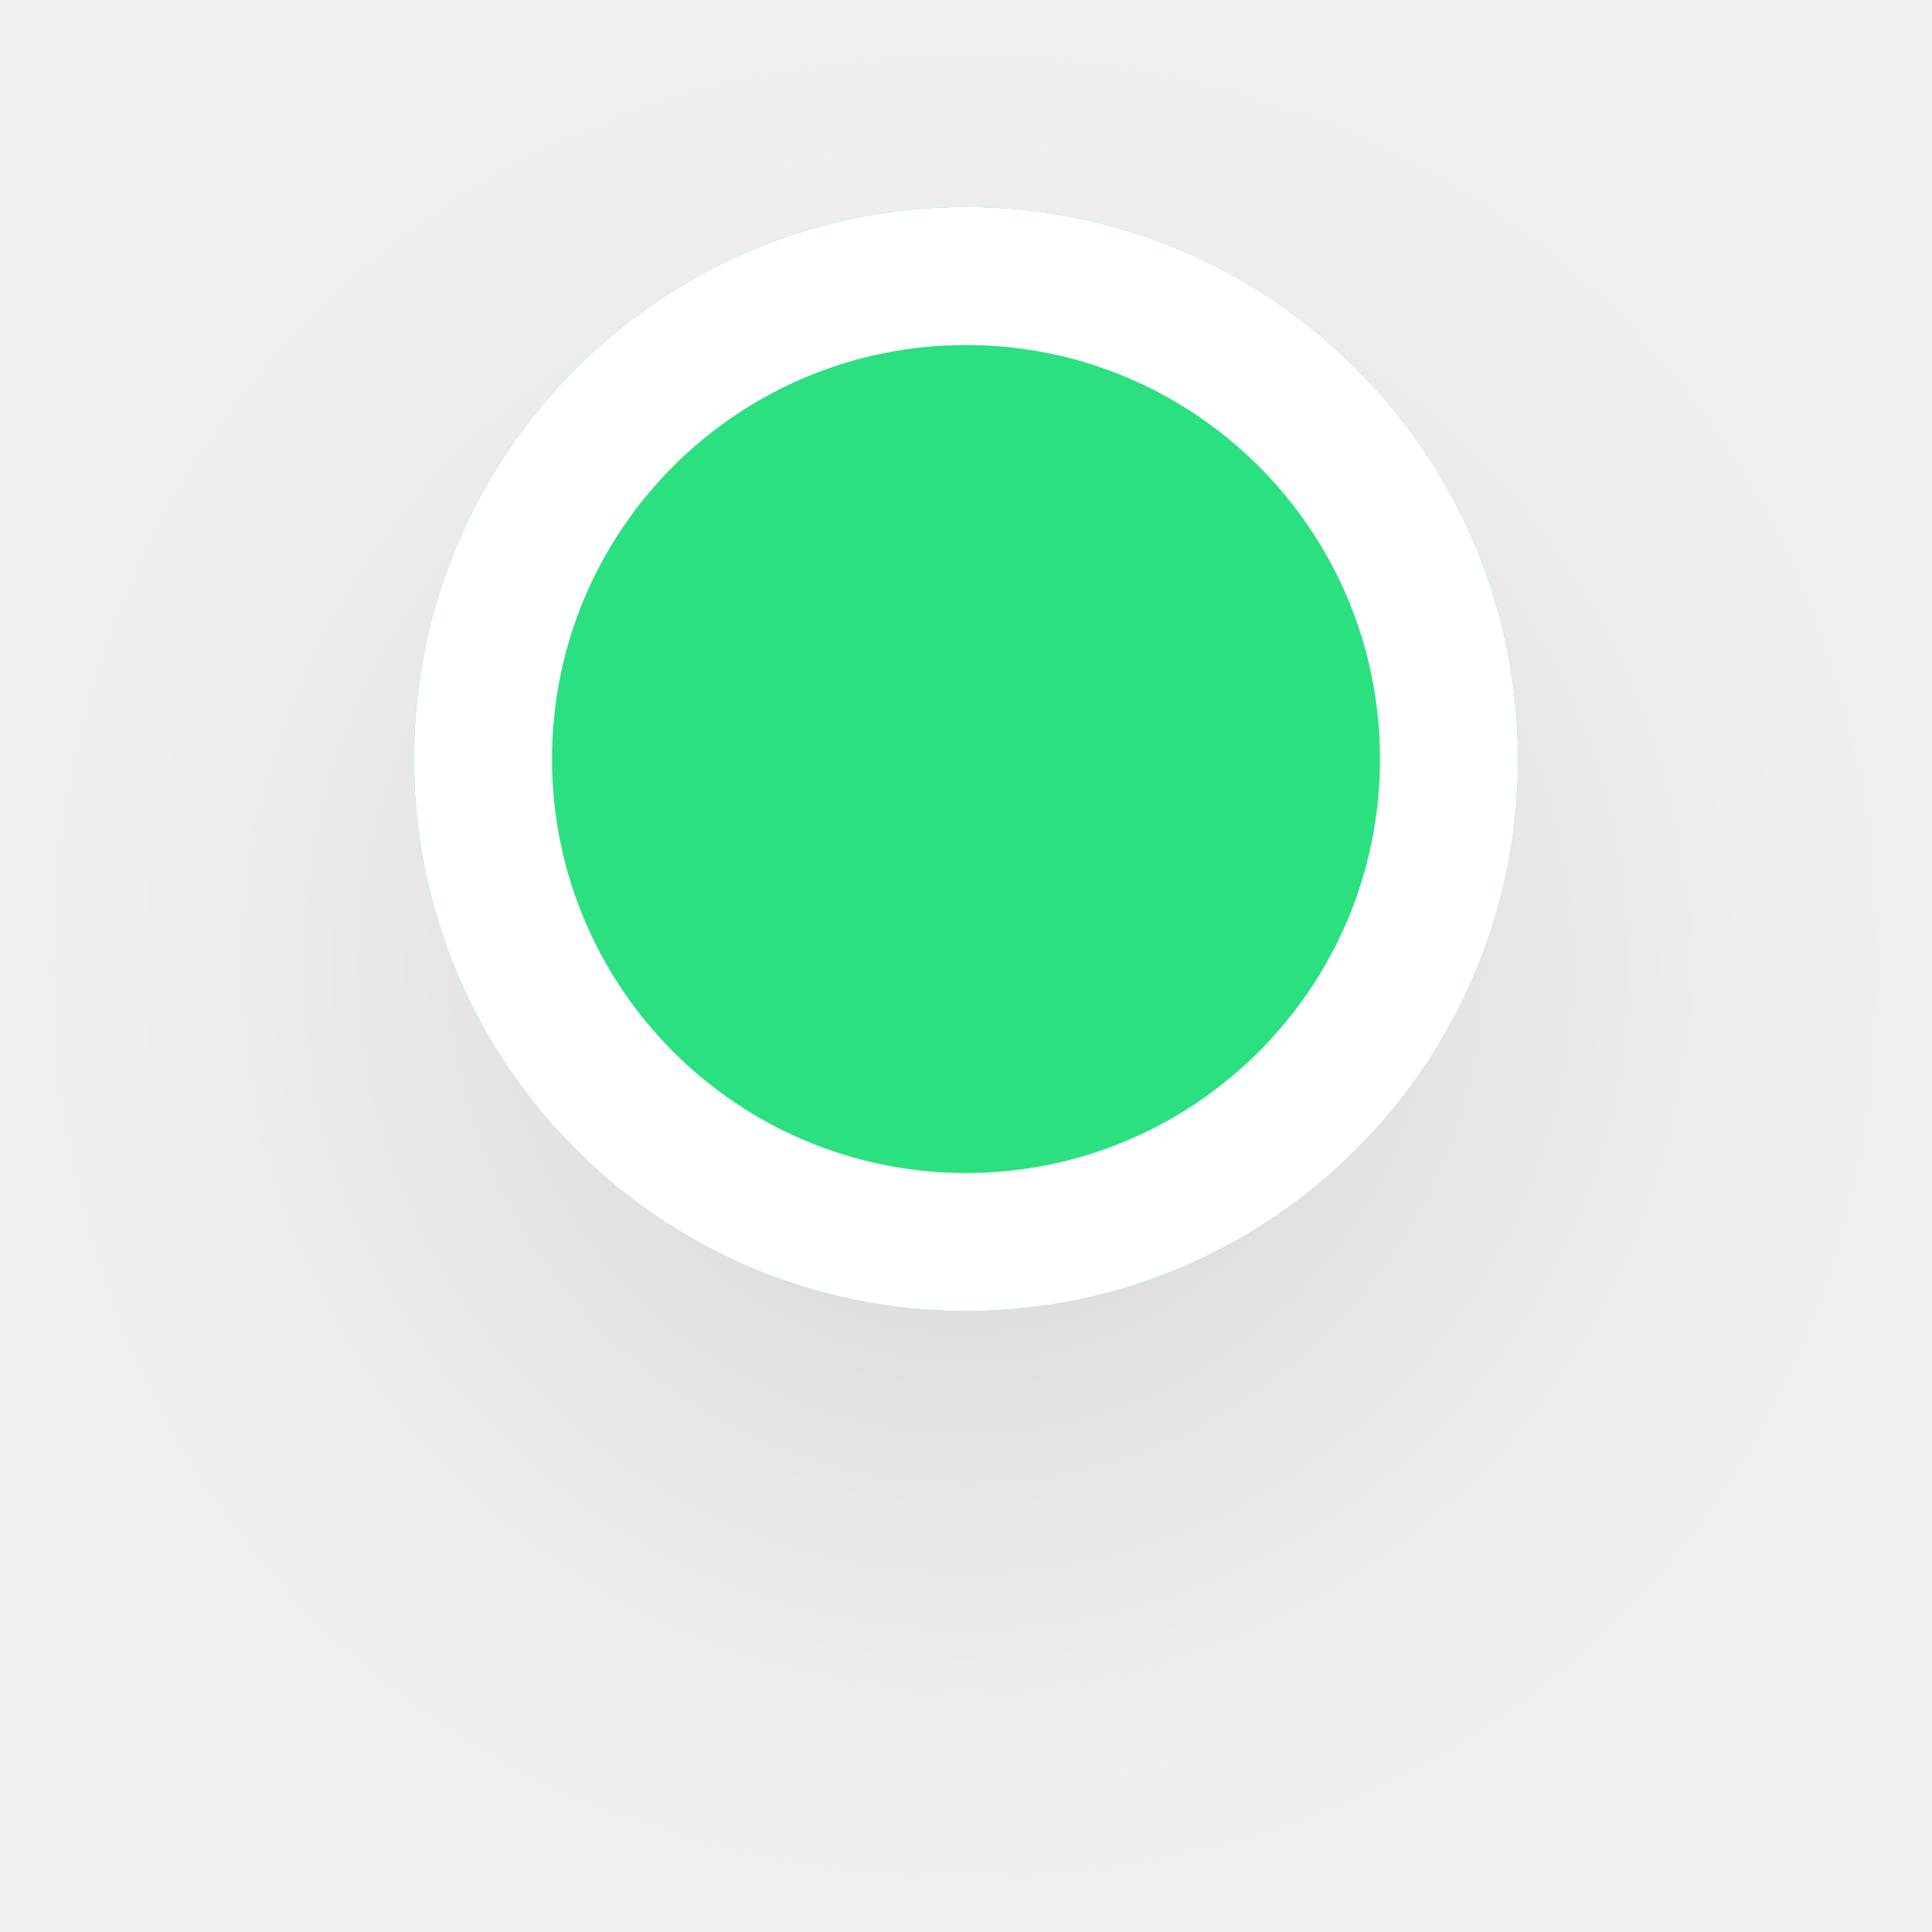
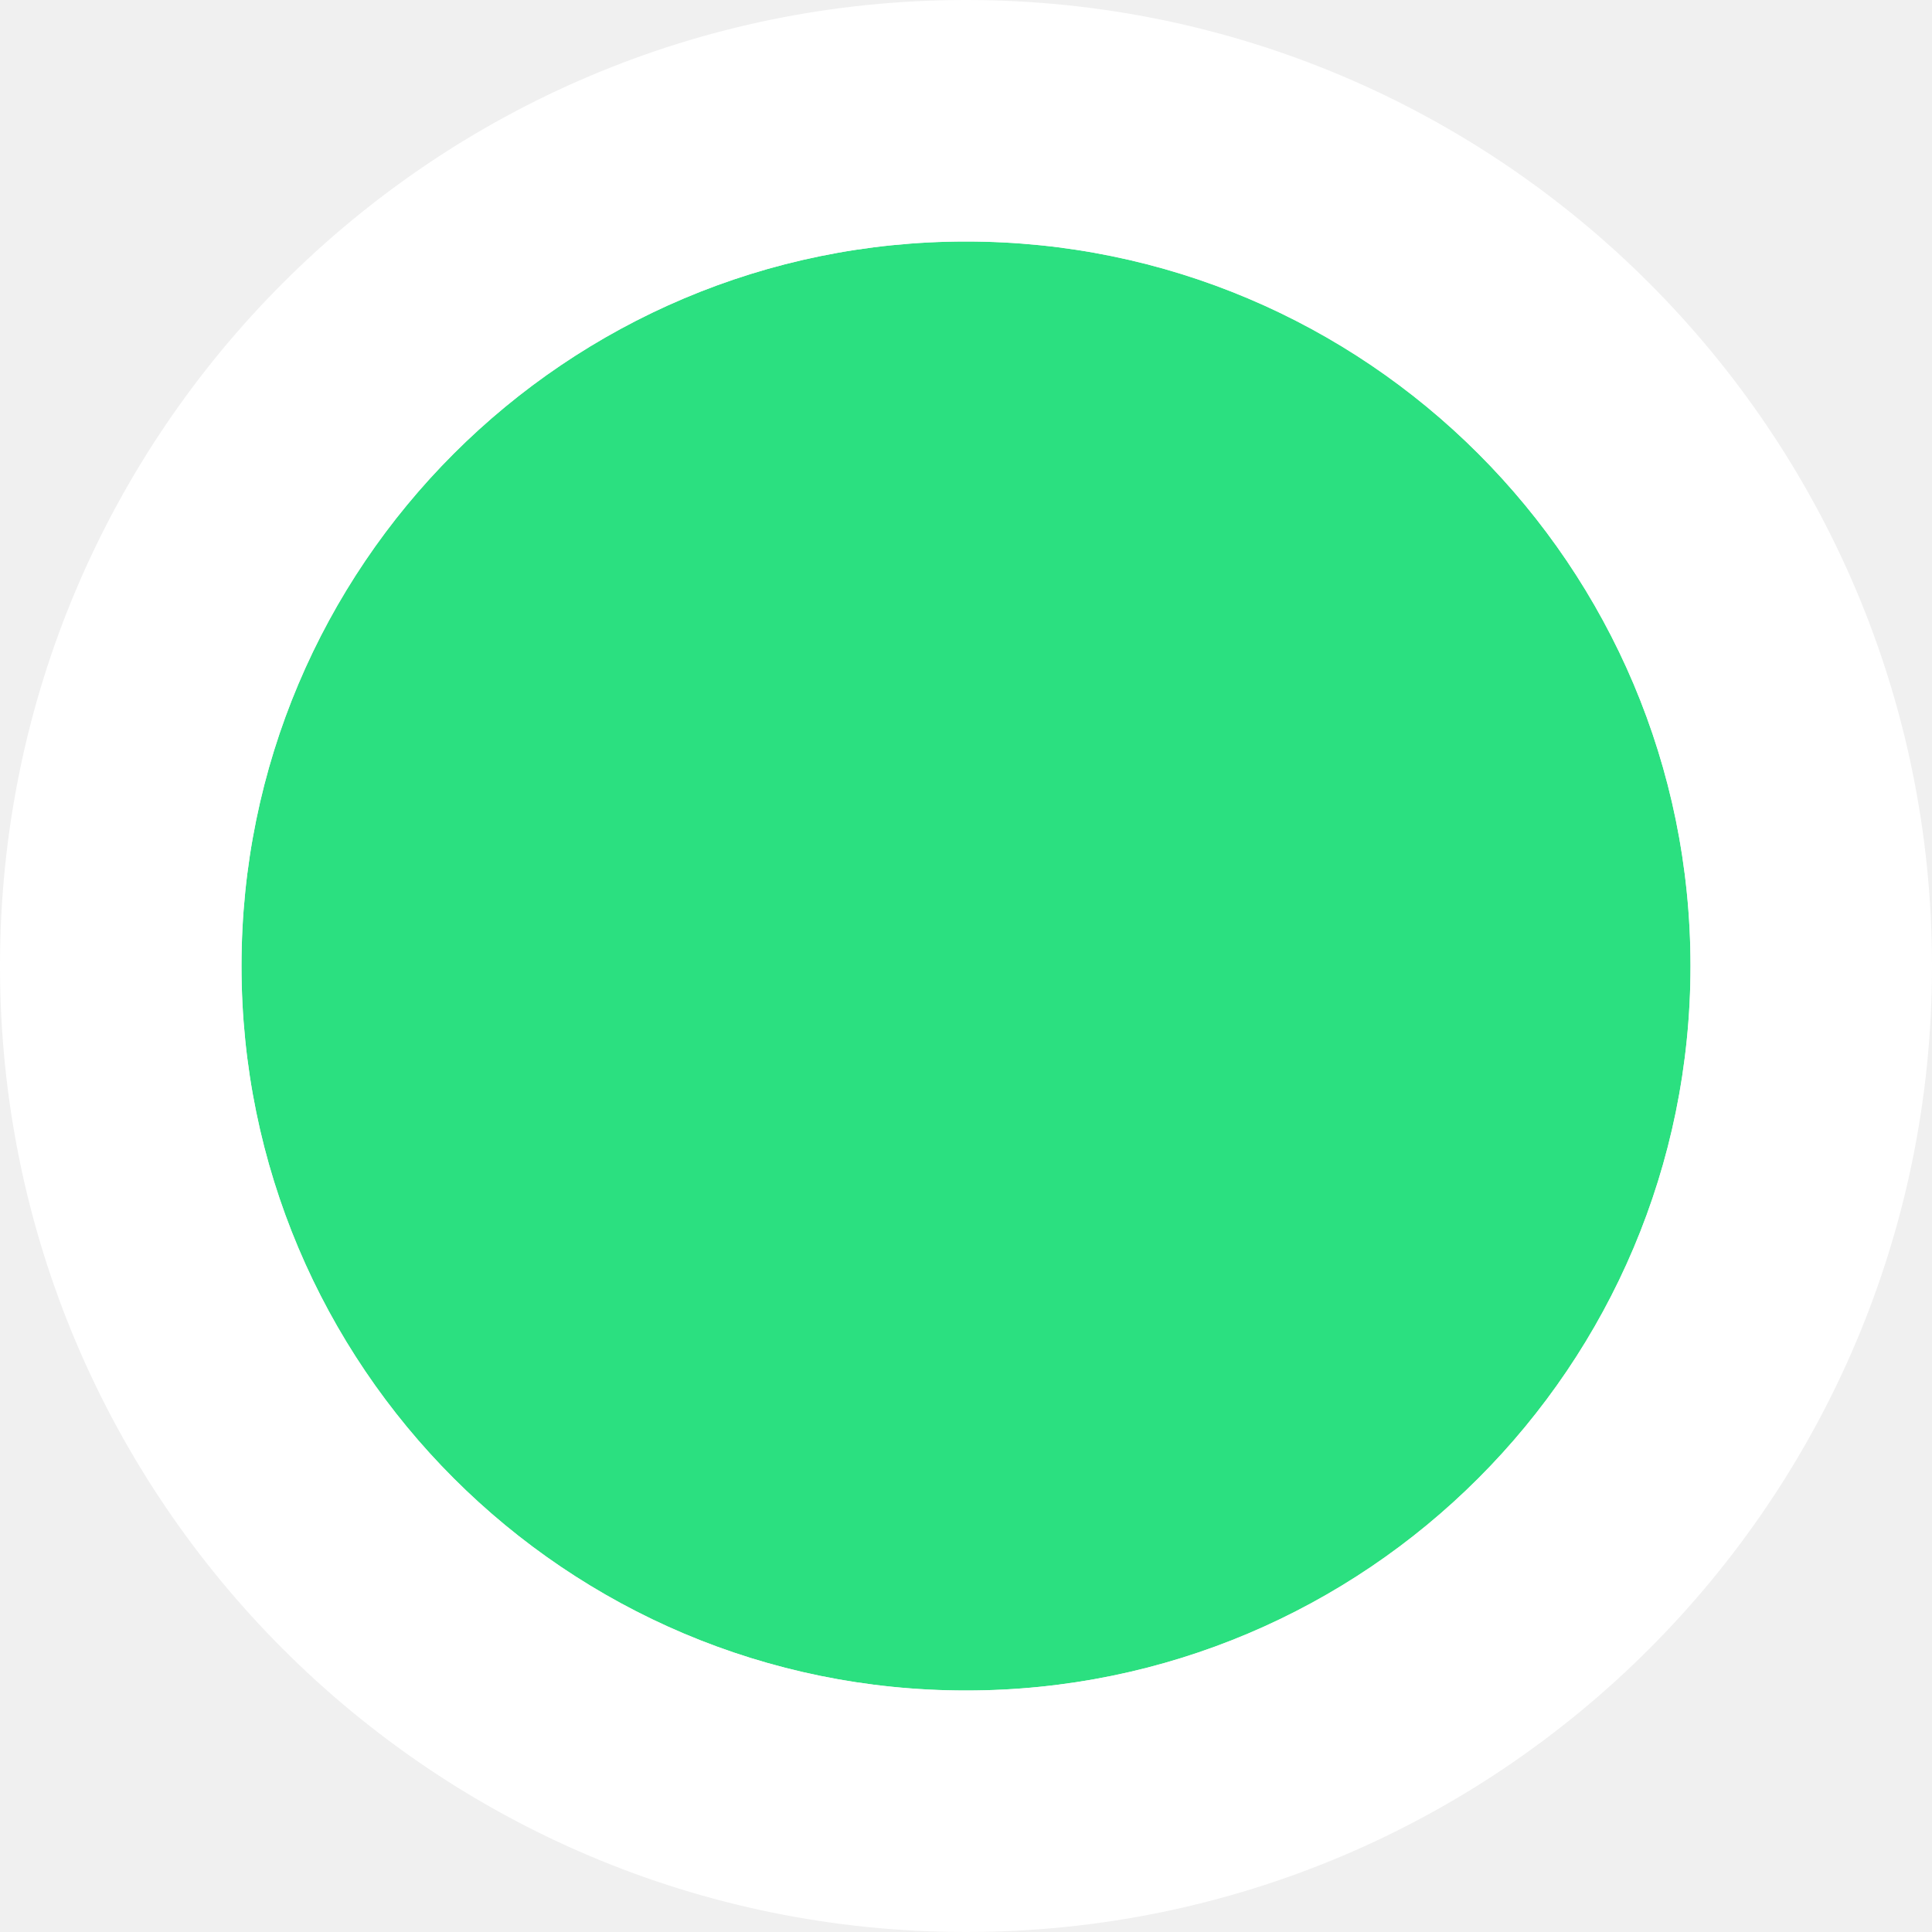
- <svg xmlns="http://www.w3.org/2000/svg" width="28" height="28" viewBox="0 0 28 28" fill="none">
-   <g filter="url(#filter0_d_24056_8049)">
-     <circle cx="14" cy="11" r="8" fill="#2BE080" />
-   </g>
-   <path fill-rule="evenodd" clip-rule="evenodd" d="M14 17C17.314 17 20 14.314 20 11C20 7.686 17.314 5 14 5C10.686 5 8 7.686 8 11C8 14.314 10.686 17 14 17ZM14 19C18.418 19 22 15.418 22 11C22 6.582 18.418 3 14 3C9.582 3 6 6.582 6 11C6 15.418 9.582 19 14 19Z" fill="white" />
-   <defs>
-     <filter id="filter0_d_24056_8049" x="0" y="0" width="28" height="28" filterUnits="userSpaceOnUse" color-interpolation-filters="sRGB">
-       <feFlood flood-opacity="0" result="BackgroundImageFix" />
-       <feColorMatrix in="SourceAlpha" type="matrix" values="0 0 0 0 0 0 0 0 0 0 0 0 0 0 0 0 0 0 127 0" result="hardAlpha" />
-       <feOffset dy="3" />
-       <feGaussianBlur stdDeviation="3" />
-       <feColorMatrix type="matrix" values="0 0 0 0 0 0 0 0 0 0 0 0 0 0 0 0 0 0 0.09 0" />
-       <feBlend mode="normal" in2="BackgroundImageFix" result="effect1_dropShadow_24056_8049" />
-       <feBlend mode="normal" in="SourceGraphic" in2="effect1_dropShadow_24056_8049" result="shape" />
-     </filter>
-   </defs>
+ <svg xmlns="http://www.w3.org/2000/svg" width="16" height="16" viewBox="0 0 16 16" fill="none">
+   <circle cx="8" cy="8" r="6" fill="#2BE080" />
+   <path fill-rule="evenodd" clip-rule="evenodd" d="M8 14C11.314 14 14 11.314 14 8C14 4.686 11.314 2 8 2C4.686 2 2 4.686 2 8C2 11.314 4.686 14 8 14ZM8 16C12.418 16 16 12.418 16 8C16 3.582 12.418 0 8 0C3.582 0 0 3.582 0 8C0 12.418 3.582 16 8 16Z" fill="white" />
</svg>
